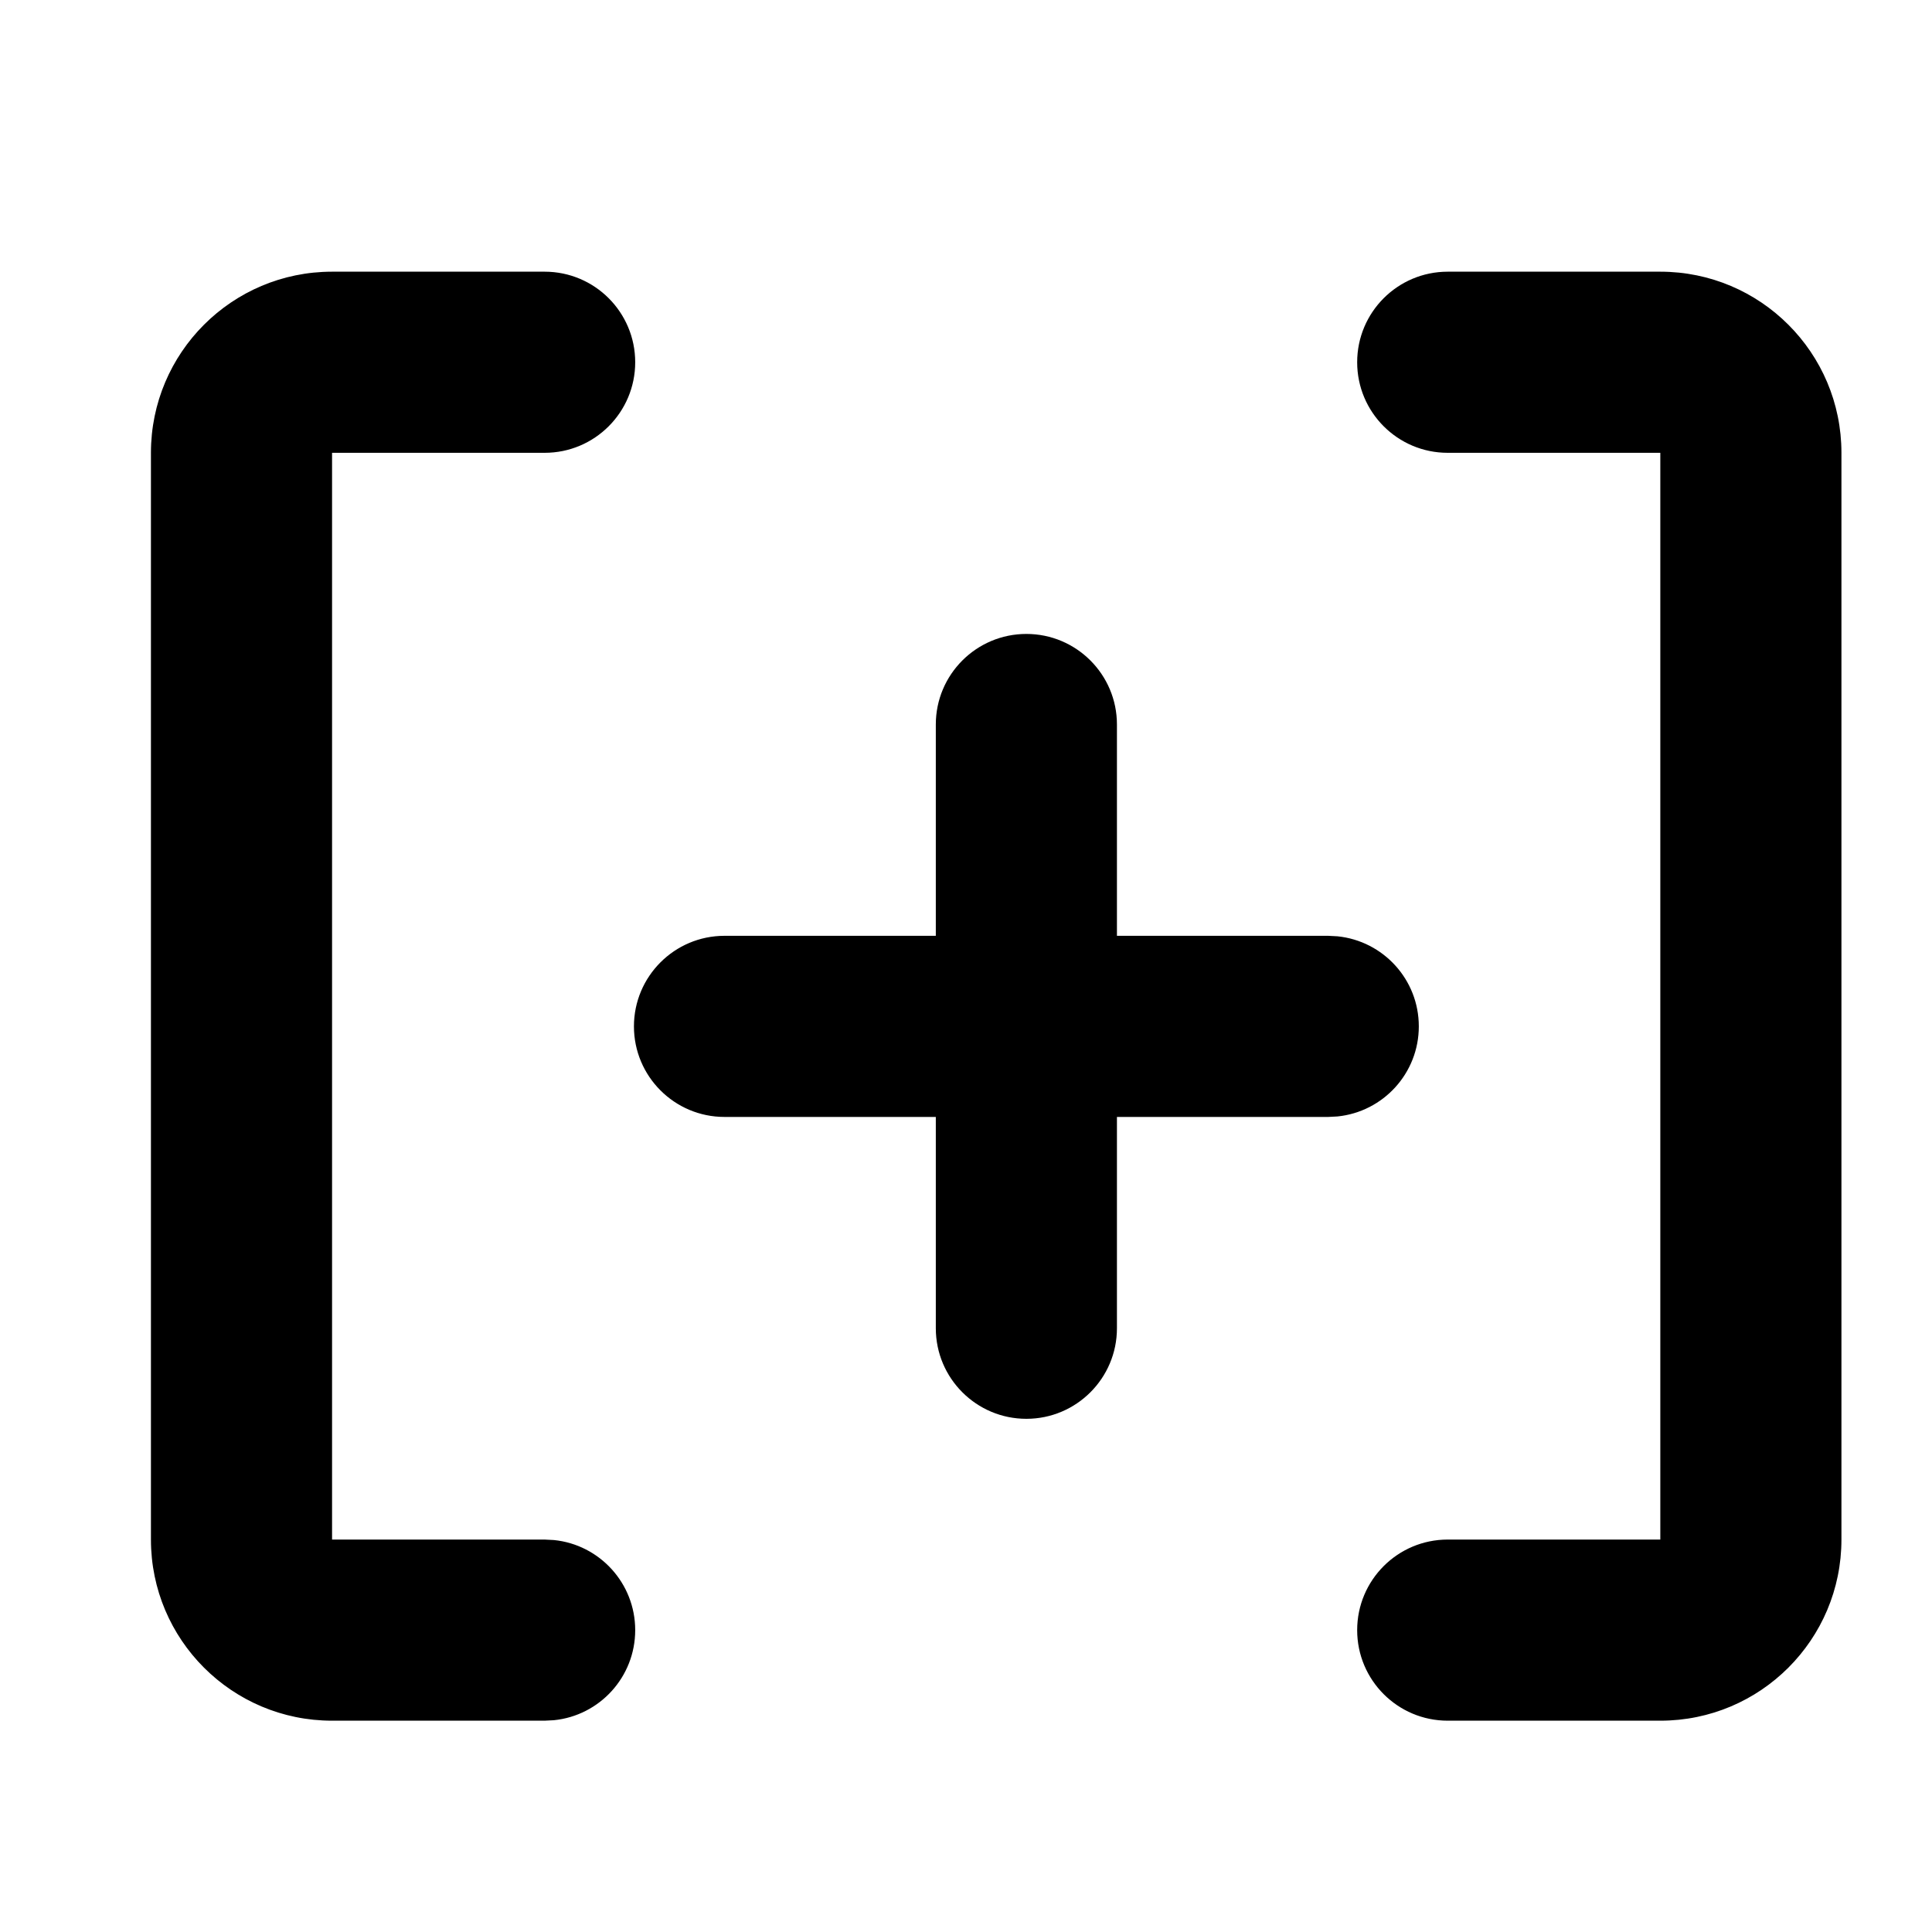
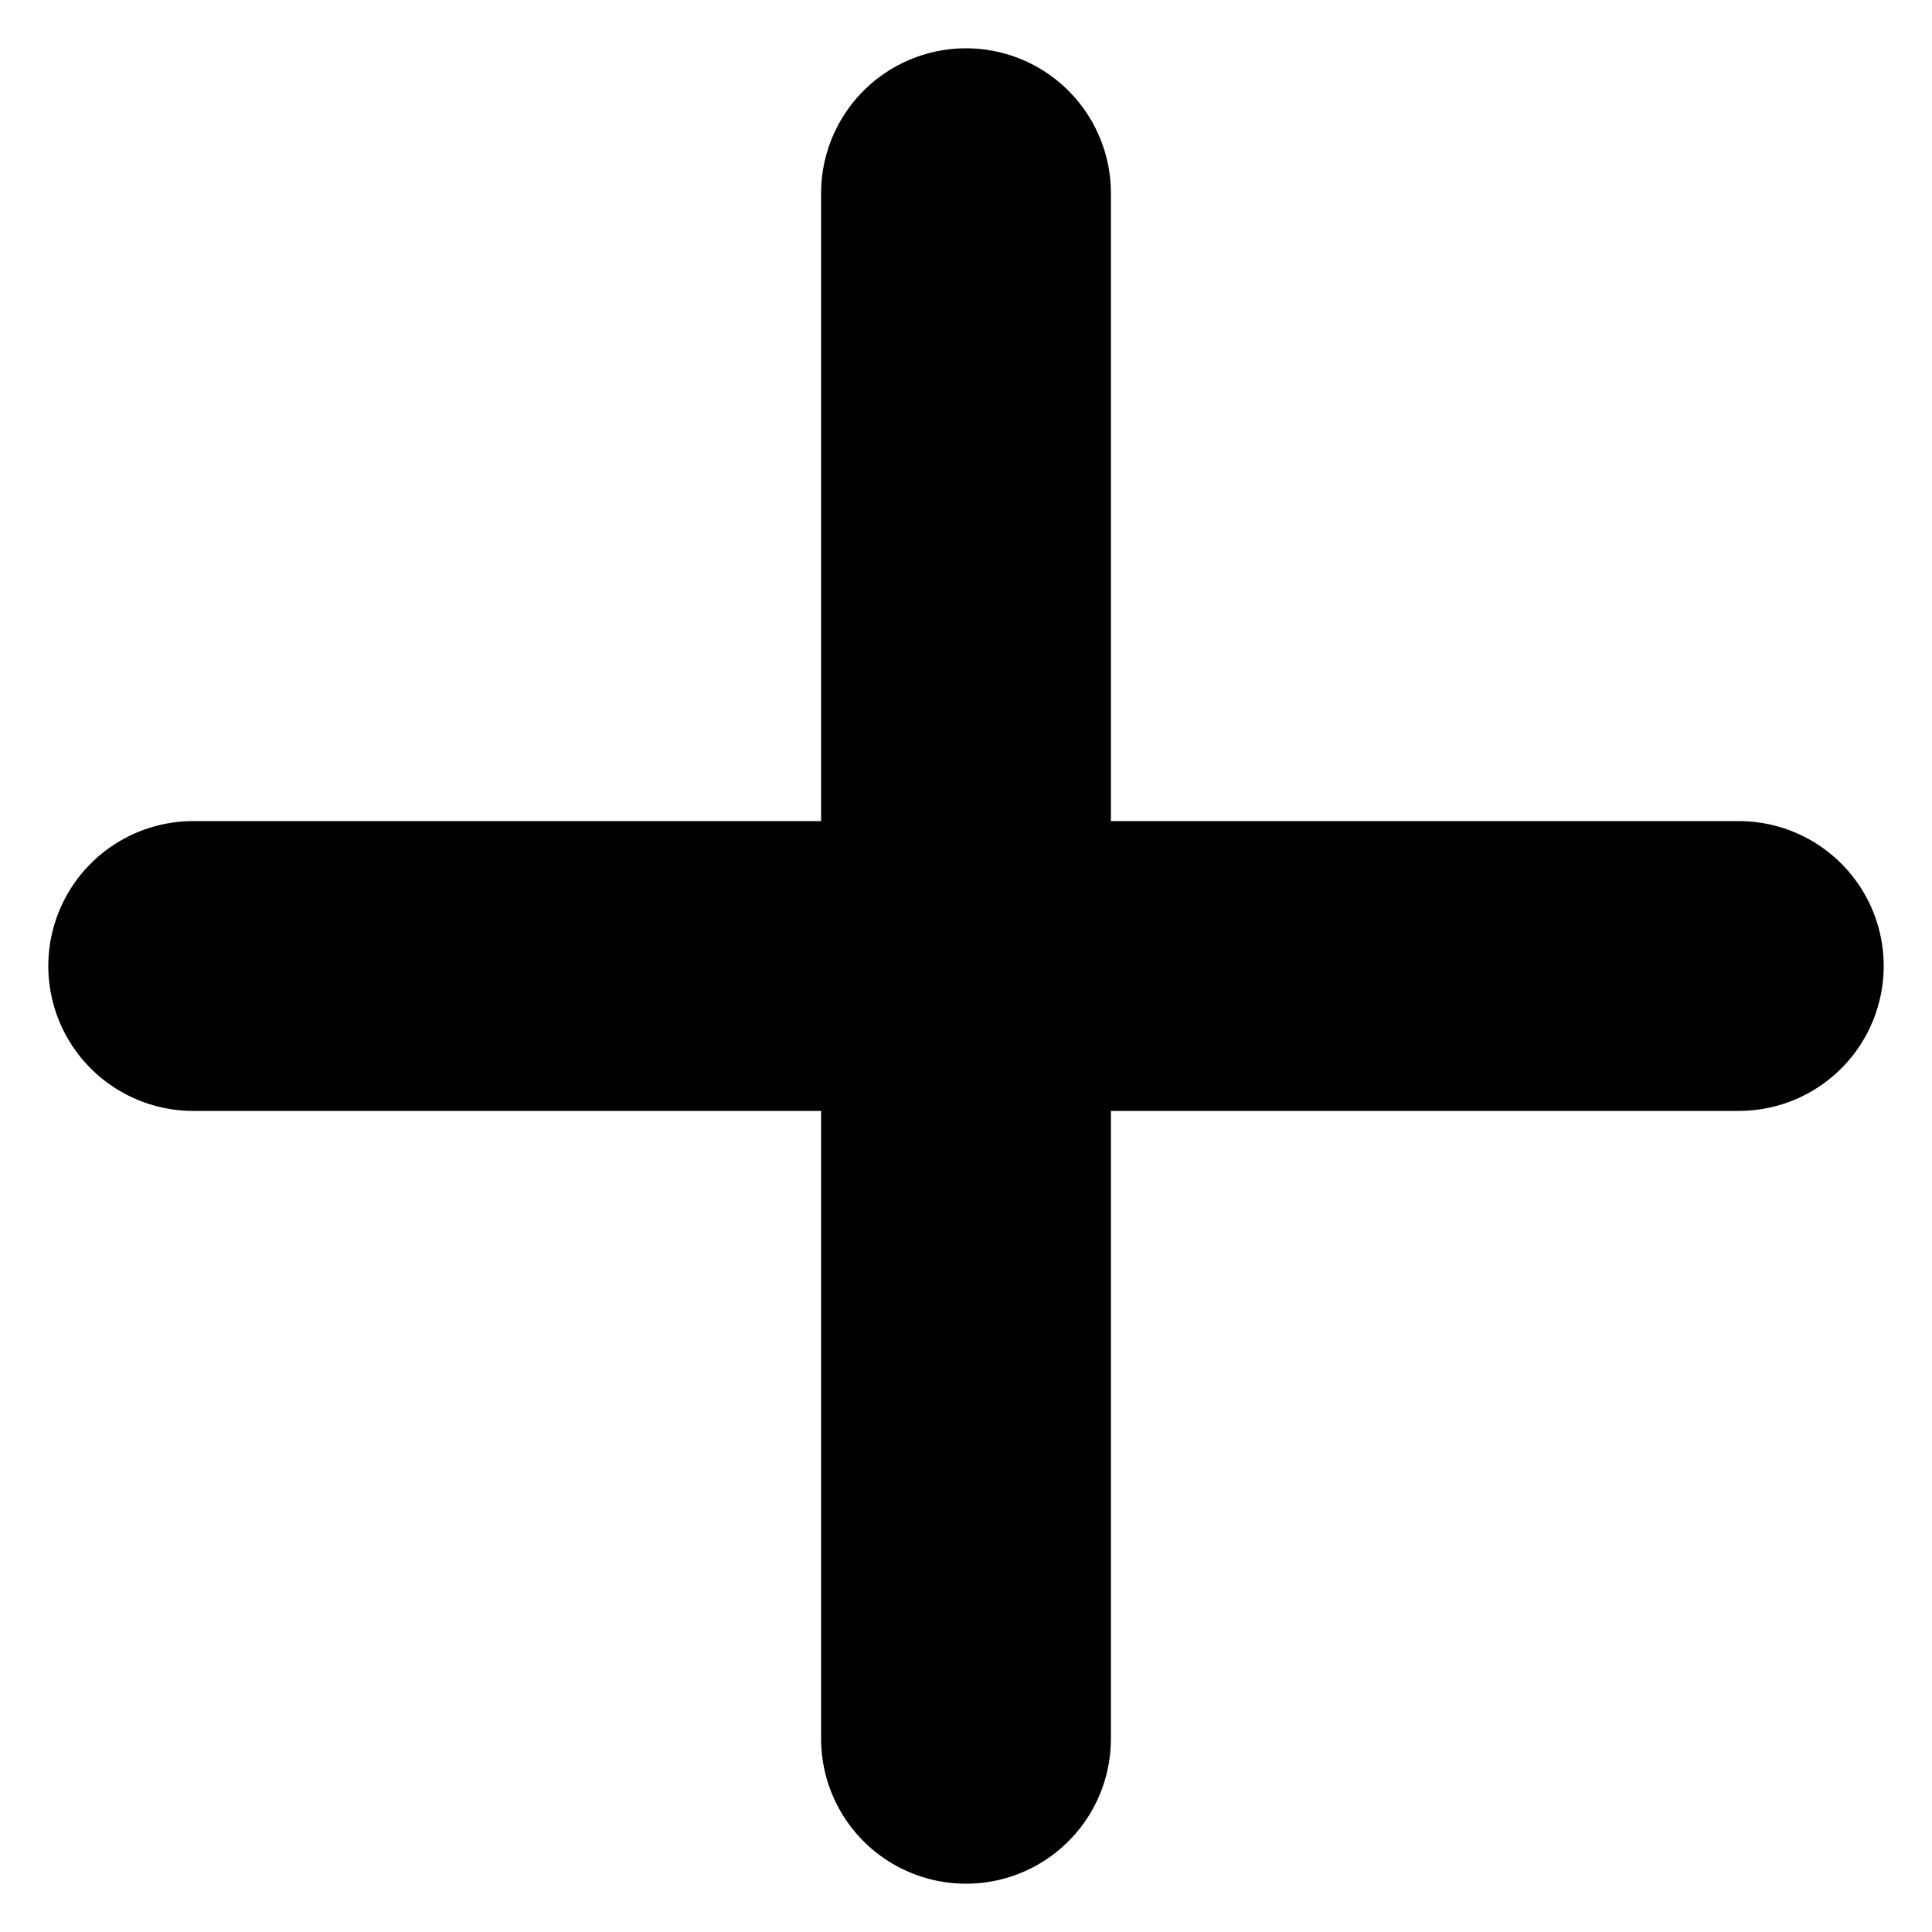
- <svg xmlns="http://www.w3.org/2000/svg" width="32" height="32" viewBox="0 0 32 32" fill="none">
-   <path d="M9.021 4.5C9.85 4.5 10.521 5.172 10.521 6C10.521 6.828 9.85 7.5 9.021 7.5H5.5V25.5H9.021L9.175 25.508C9.931 25.584 10.521 26.223 10.521 27C10.521 27.777 9.931 28.416 9.175 28.492L9.021 28.5H5.5C3.843 28.5 2.5 27.157 2.5 25.5V7.5C2.5 5.843 3.843 4.5 5.5 4.5H9.021ZM27.5 4.5C29.157 4.5 30.5 5.843 30.5 7.5V25.5C30.5 27.157 29.157 28.5 27.5 28.5H23.979C23.15 28.5 22.479 27.828 22.479 27C22.479 26.172 23.15 25.5 23.979 25.5H27.5V7.5H23.979C23.15 7.5 22.479 6.828 22.479 6C22.479 5.172 23.15 4.5 23.979 4.5H27.5ZM17 10.5C17.828 10.5 18.5 11.172 18.5 12V15.5H22L22.153 15.508C22.91 15.585 23.5 16.223 23.5 17C23.5 17.777 22.91 18.415 22.153 18.492L22 18.5H18.5V22C18.5 22.828 17.828 23.5 17 23.5C16.172 23.5 15.5 22.828 15.5 22V18.5H12C11.172 18.5 10.5 17.828 10.5 17C10.5 16.172 11.172 15.5 12 15.5H15.5V12C15.5 11.172 16.172 10.5 17 10.5Z" fill="currentColor" />
+ <svg xmlns="http://www.w3.org/2000/svg" width="20" height="20" viewBox="0 0 20 20" fill="none">
+   <path d="M2 10H18M10 2V18" stroke="currentColor" stroke-width="3" stroke-linecap="round" stroke-linejoin="round" />
</svg>
